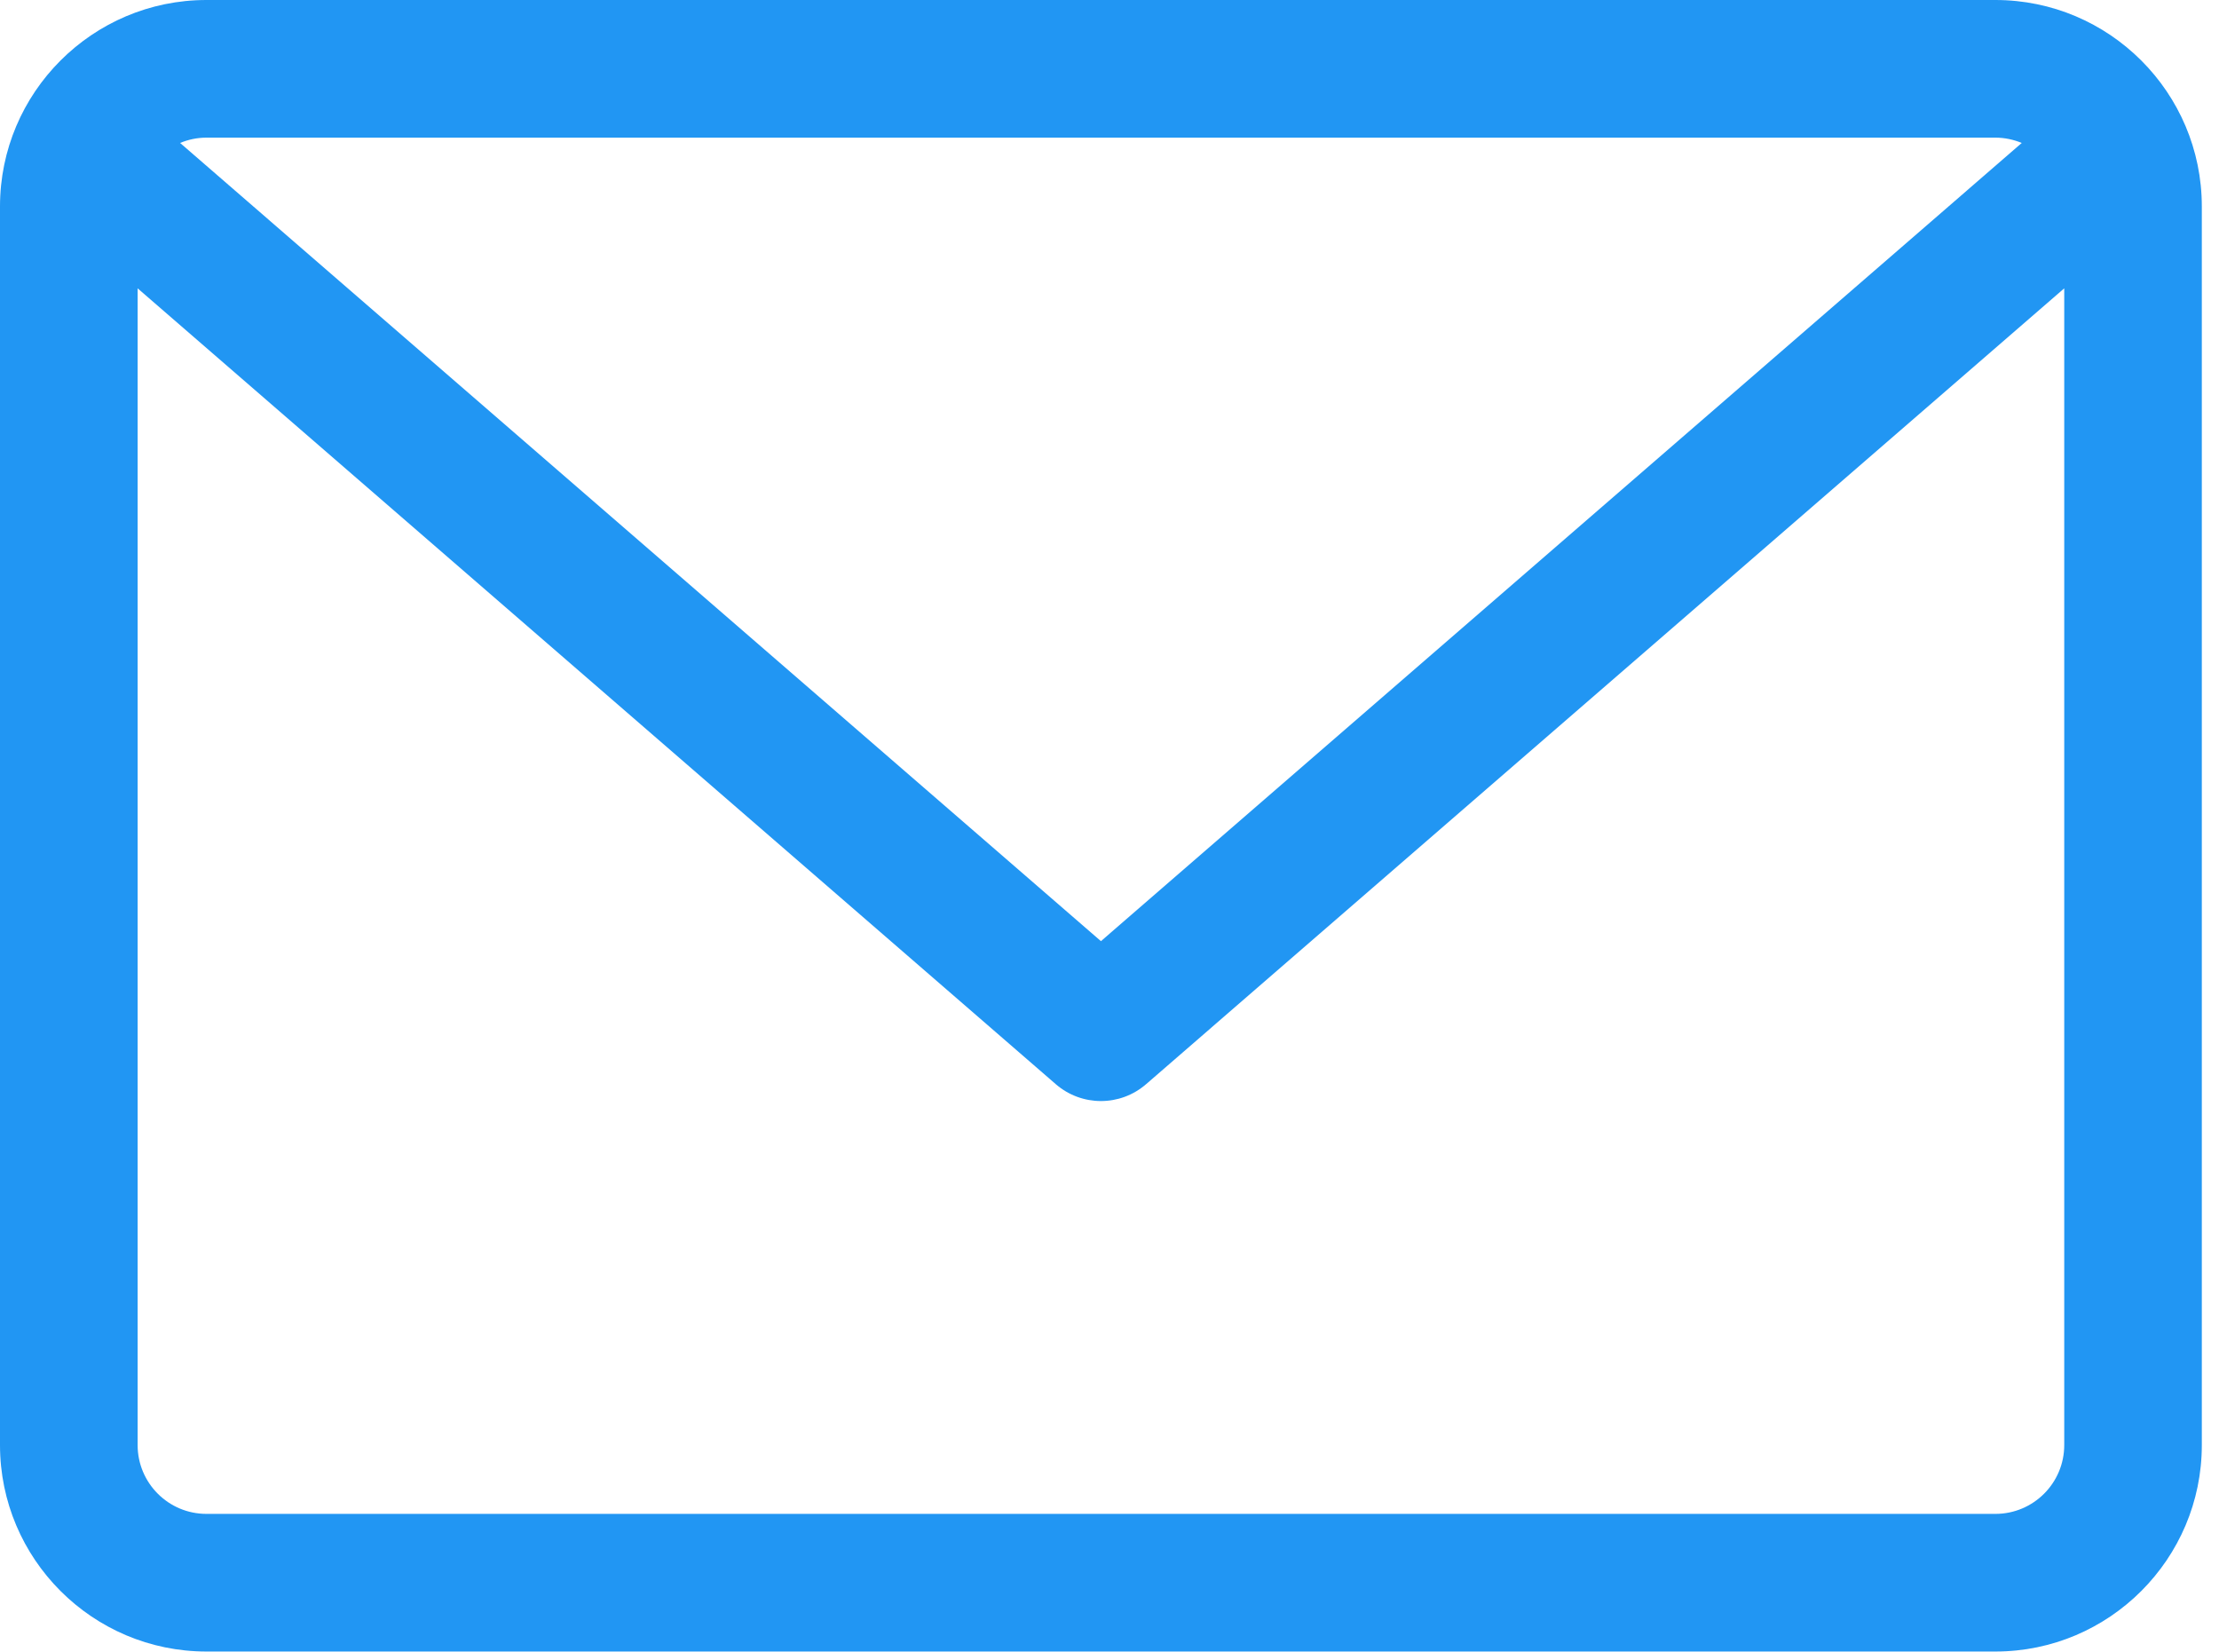
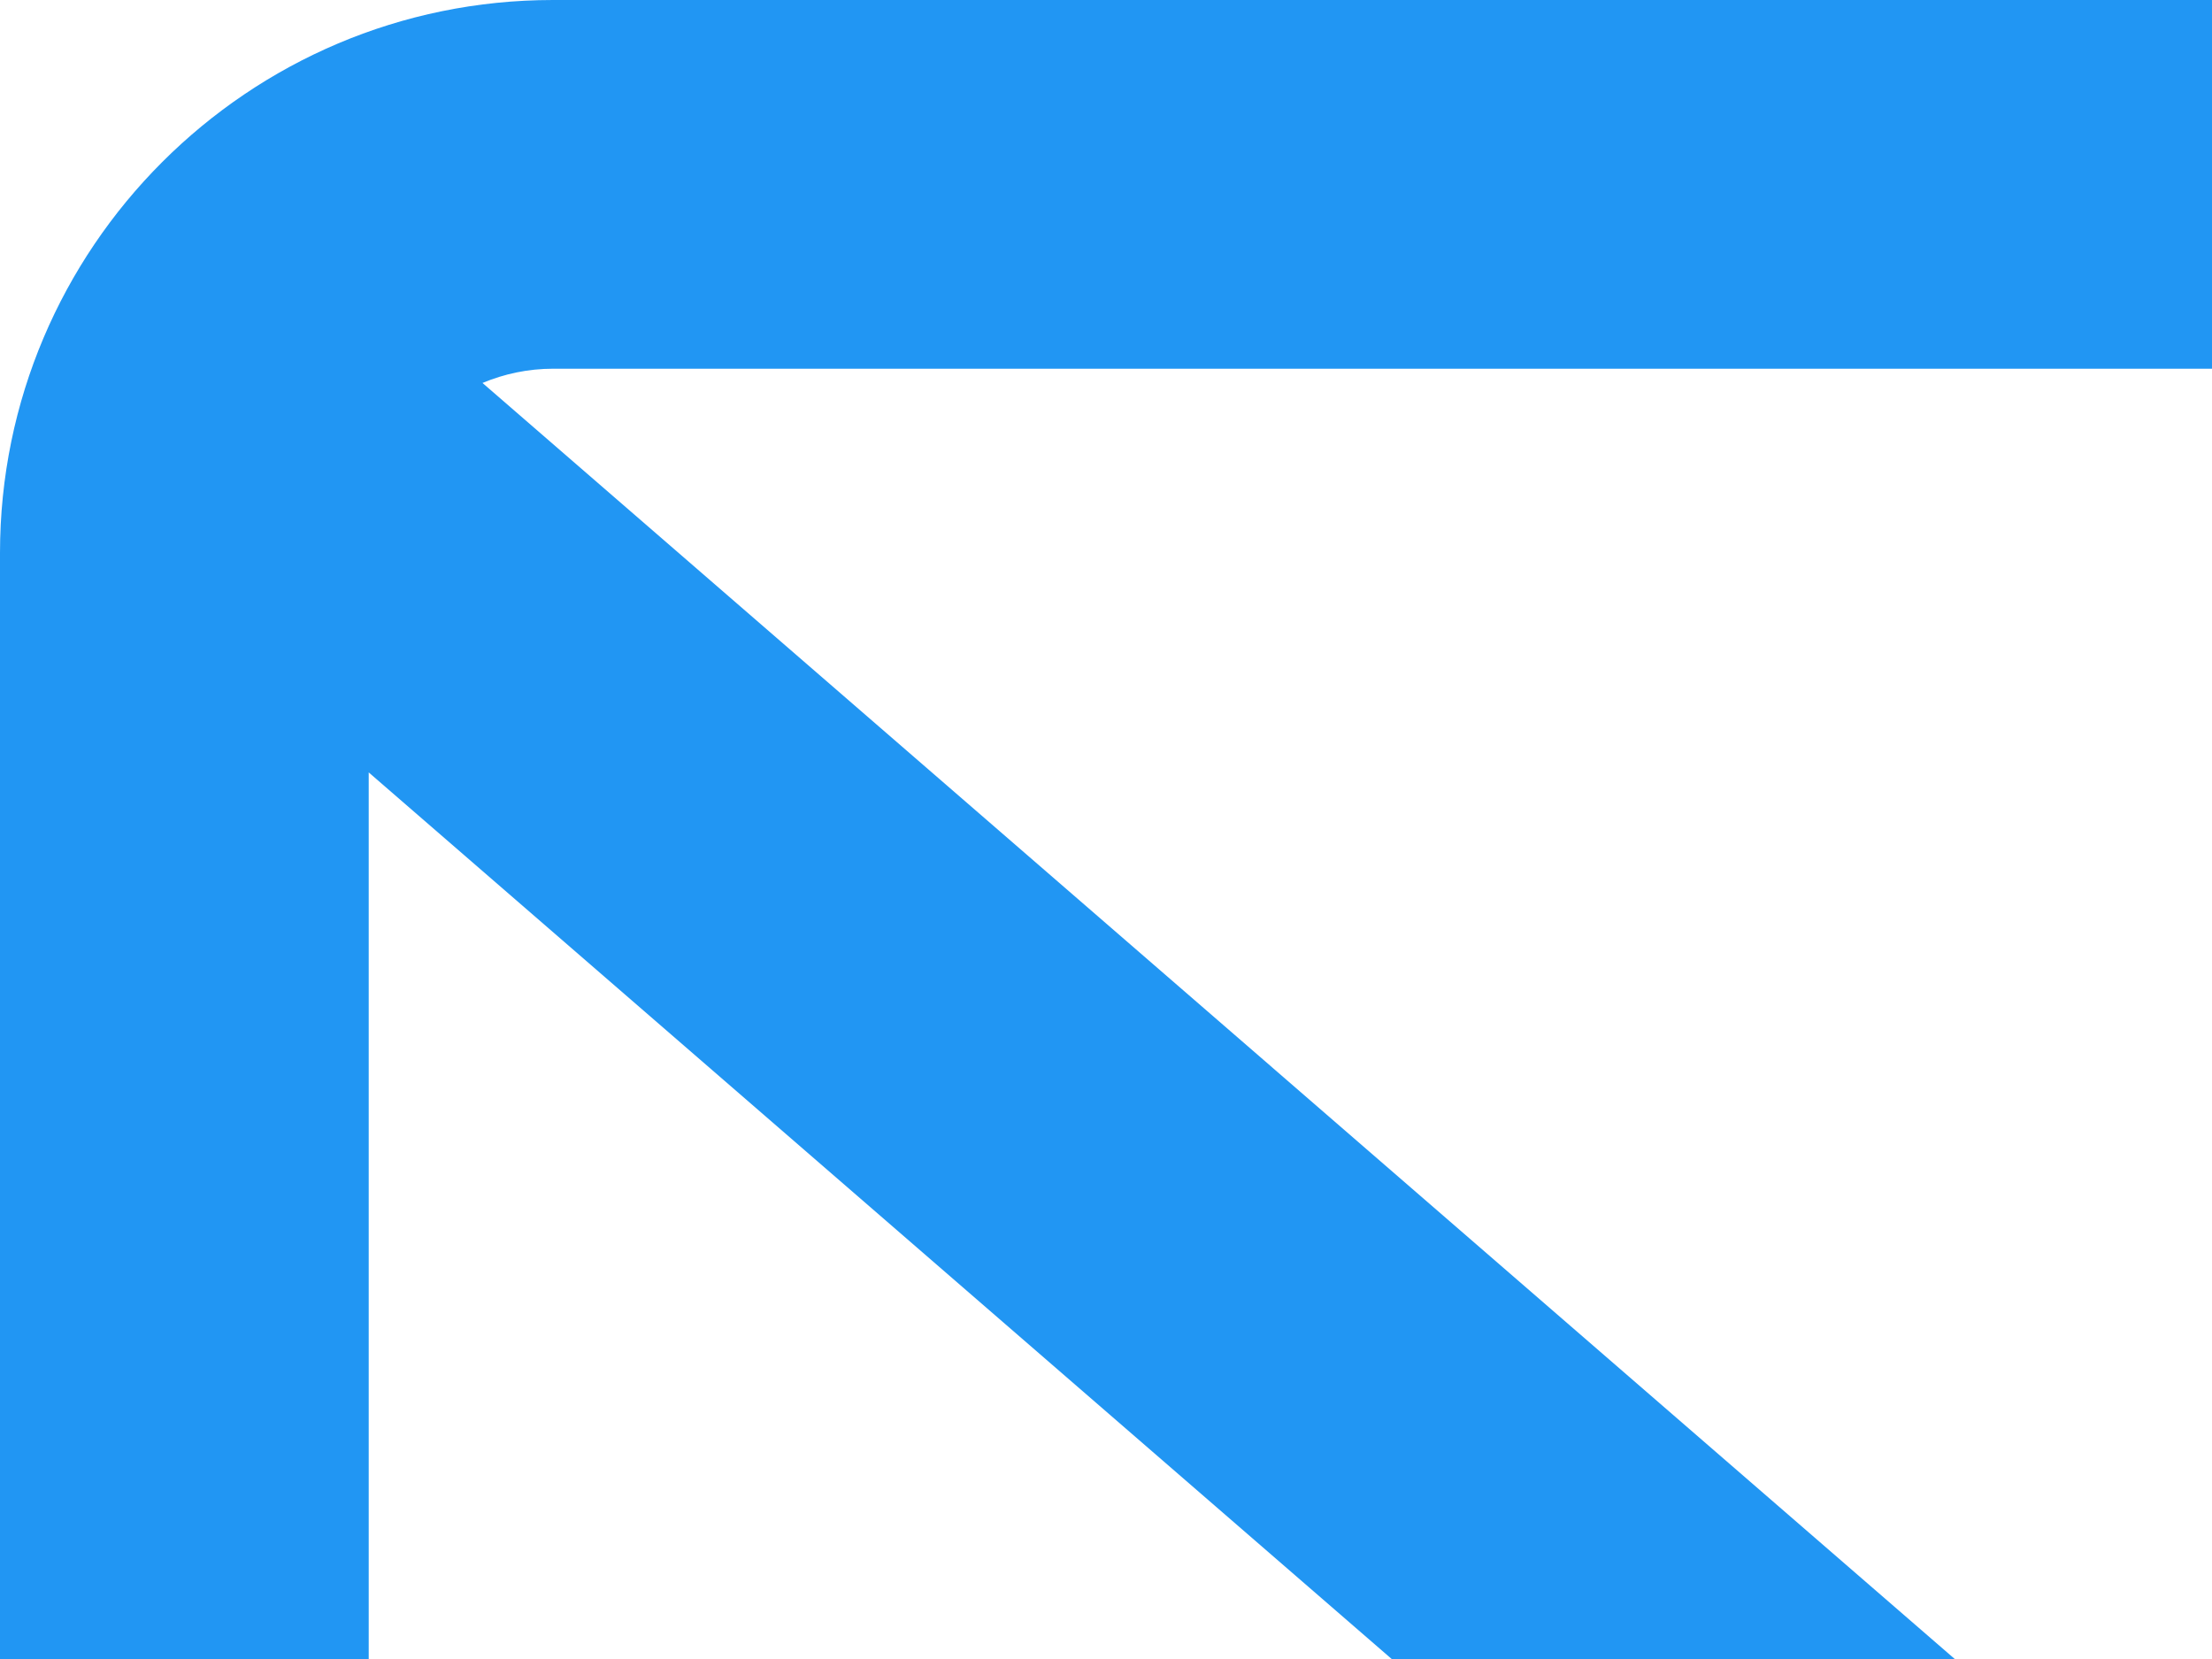
- <svg xmlns="http://www.w3.org/2000/svg" version="1.1" width="43" height="32" viewBox="0 0 43 32">
+ <svg xmlns="http://www.w3.org/2000/svg" version="1.1" width="16" height="12" viewBox="0 0 16 12">
  <path fill="#2196f3" d="M38.667 0h-34.667c-2.206 0-4 1.794-4 4v24c0 2.206 1.794 4 4 4h34.667c2.206 0 4-1.794 4-4v-24c0-2.206-1.794-4-4-4zM38.667 2.667c0.181 0 0.353 0.038 0.511 0.103l-17.844 15.466-17.844-15.466c0.158-0.066 0.33-0.103 0.511-0.103h34.667zM38.667 29.333h-34.667c-0.736 0-1.333-0.598-1.333-1.333v-22.413l17.793 15.421c0.251 0.217 0.563 0.326 0.874 0.326s0.622-0.108 0.874-0.326l17.793-15.421v22.413c0 0.736-0.598 1.333-1.333 1.333z" />
</svg>
